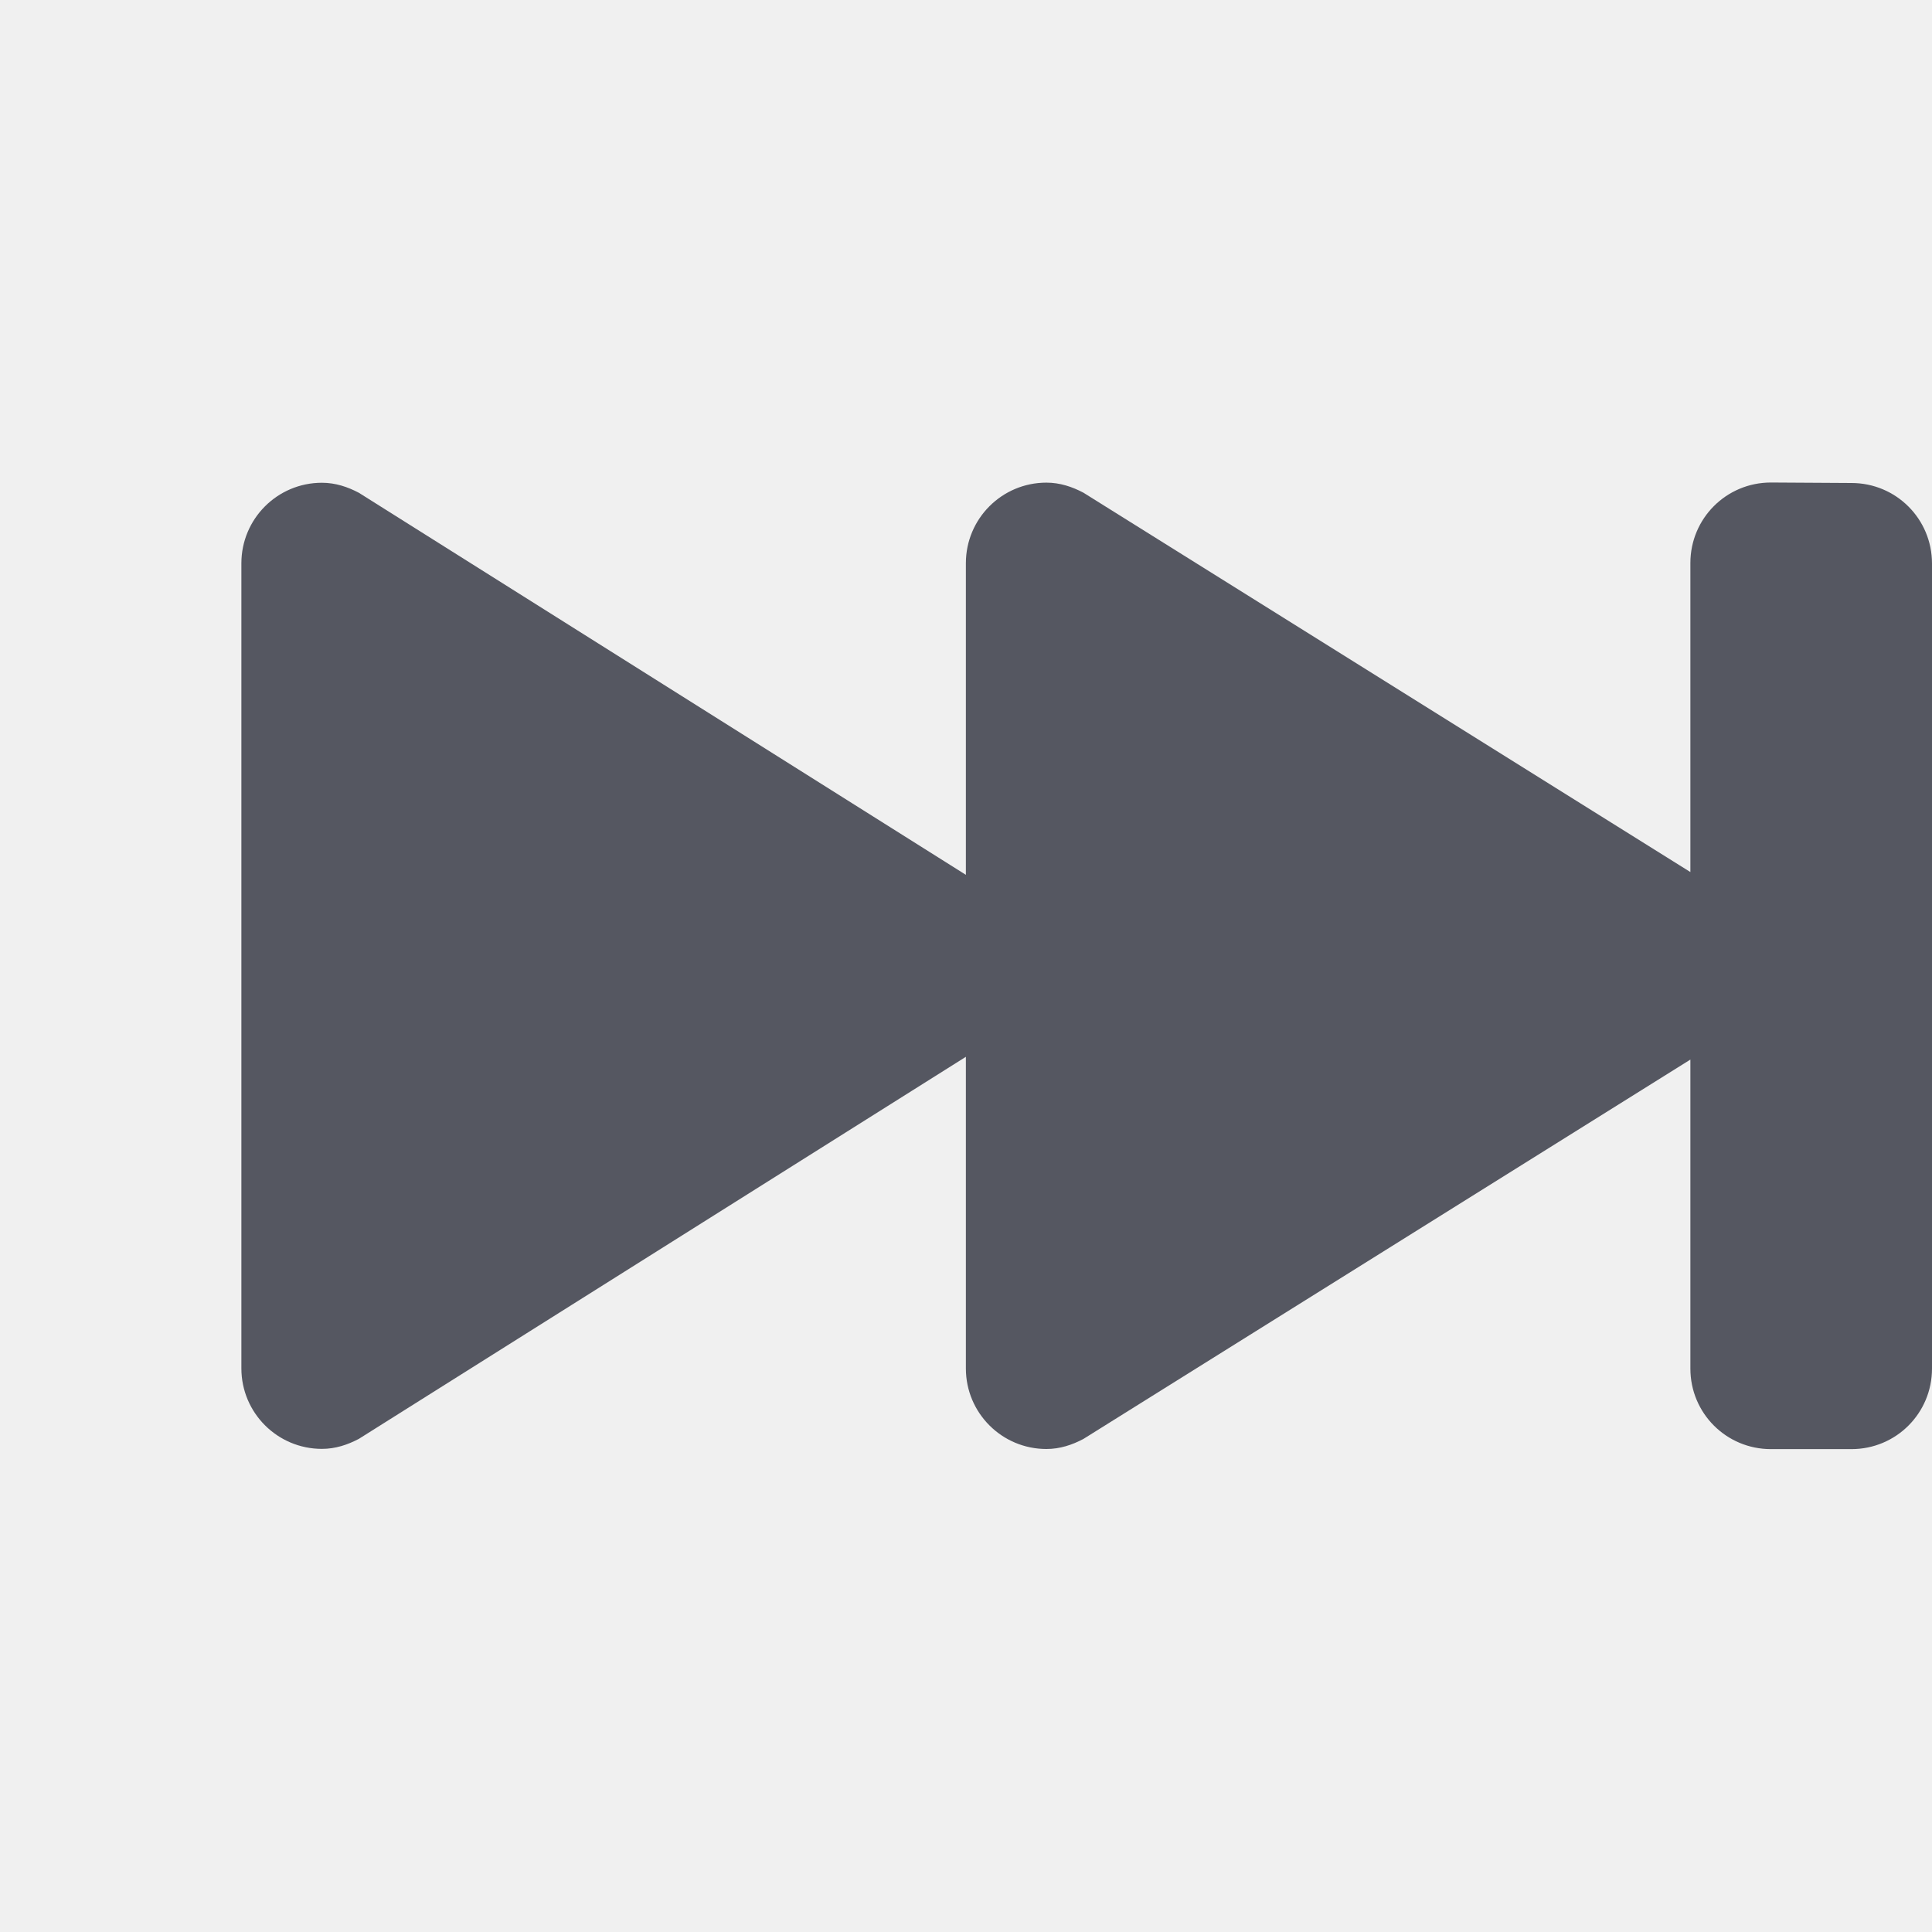
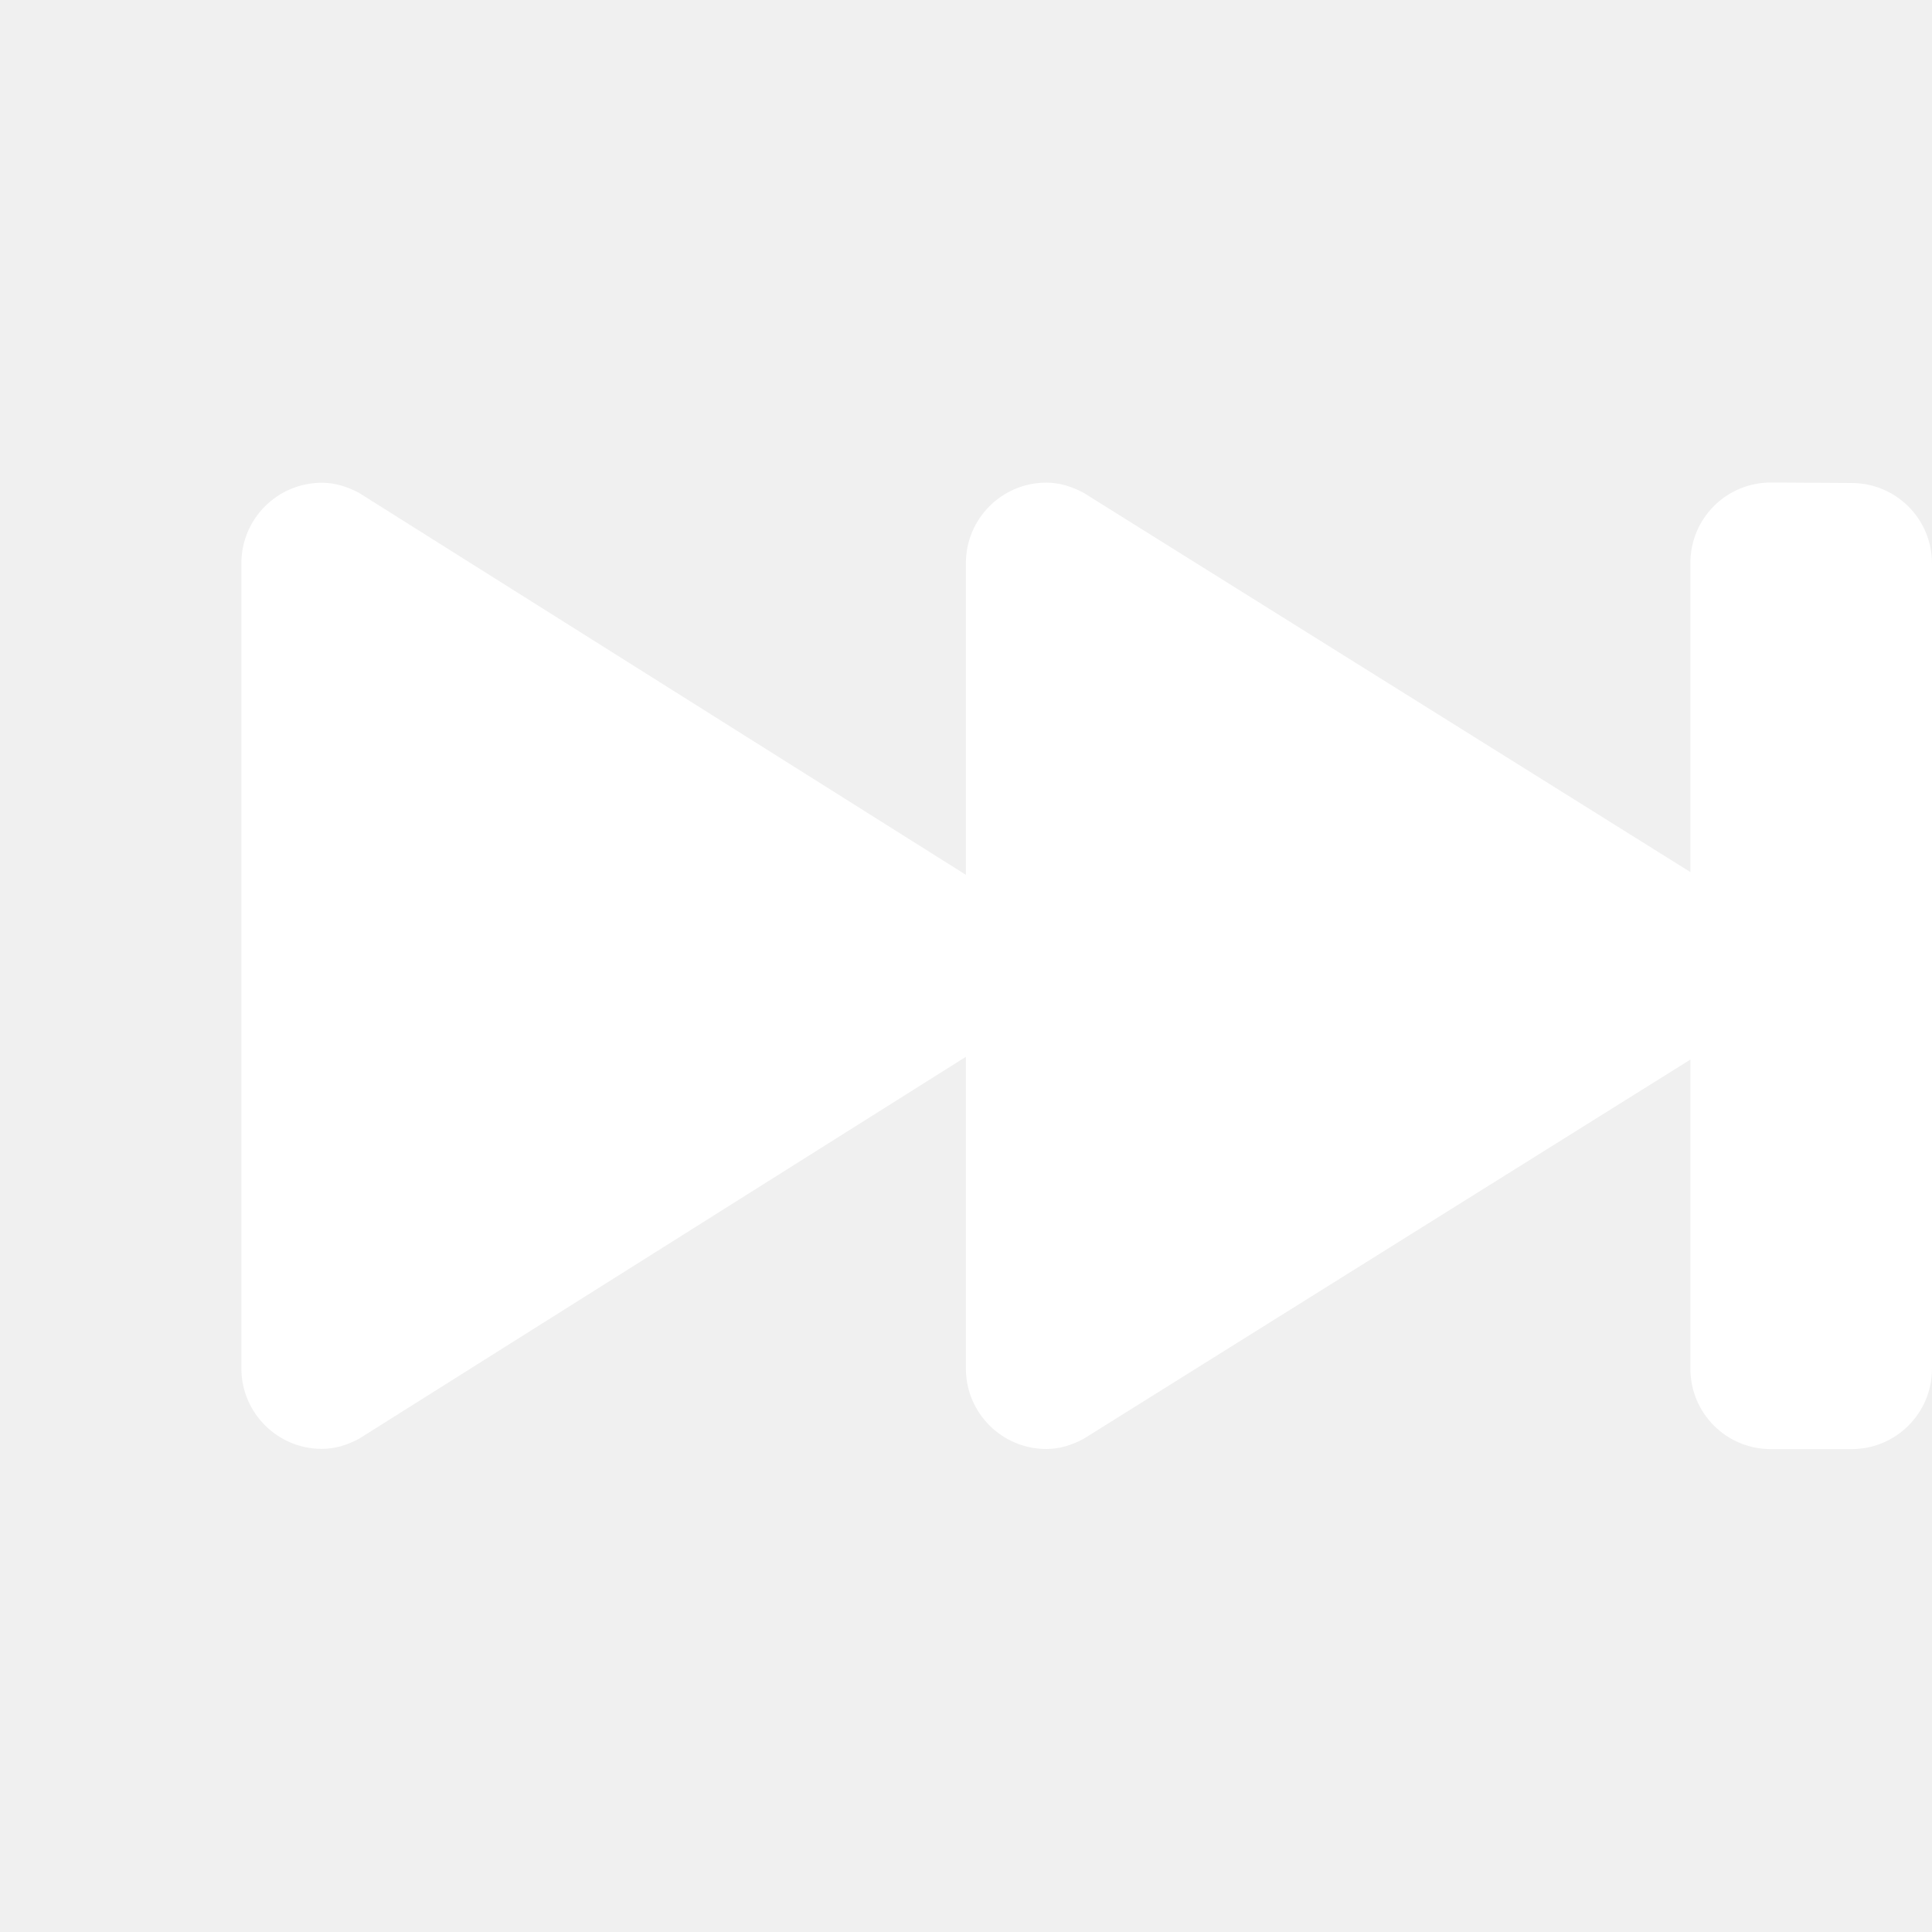
<svg xmlns="http://www.w3.org/2000/svg" height="16" width="16">
-   <path d="m15.333 4c.369 0 .667.297.667.667v6.667c0 .369-.297.667-.667.667h-.667c-.369 0-.667-.297-.667-.667v-2.559l-5.027 3.142c-.093.049-.194.083-.306.083-.368 0-.667-.298-.667-.667v-2.581l-5.027 3.164c-.093.049-.194.083-.306.083-.368 0-.667-.298-.667-.667v-6.667c0-.368.298-.667.667-.667.112 0 .213.034.306.083l5.027 3.164v-2.581c0-.368.298-.667.667-.667.112 0 .213.034.306.083l5.027 3.142v-2.559c0-.369.297-.667.667-.667z" fill="#555761" />
+   <path d="m15.333 4c.369 0 .667.297.667.667v6.667c0 .369-.297.667-.667.667h-.667c-.369 0-.667-.297-.667-.667v-2.559l-5.027 3.142c-.093.049-.194.083-.306.083-.368 0-.667-.298-.667-.667v-2.581l-5.027 3.164c-.093.049-.194.083-.306.083-.368 0-.667-.298-.667-.667v-6.667c0-.368.298-.667.667-.667.112 0 .213.034.306.083l5.027 3.164v-2.581c0-.368.298-.667.667-.667.112 0 .213.034.306.083l5.027 3.142v-2.559c0-.369.297-.667.667-.667z" fill="#FFFFFF" />
</svg>
